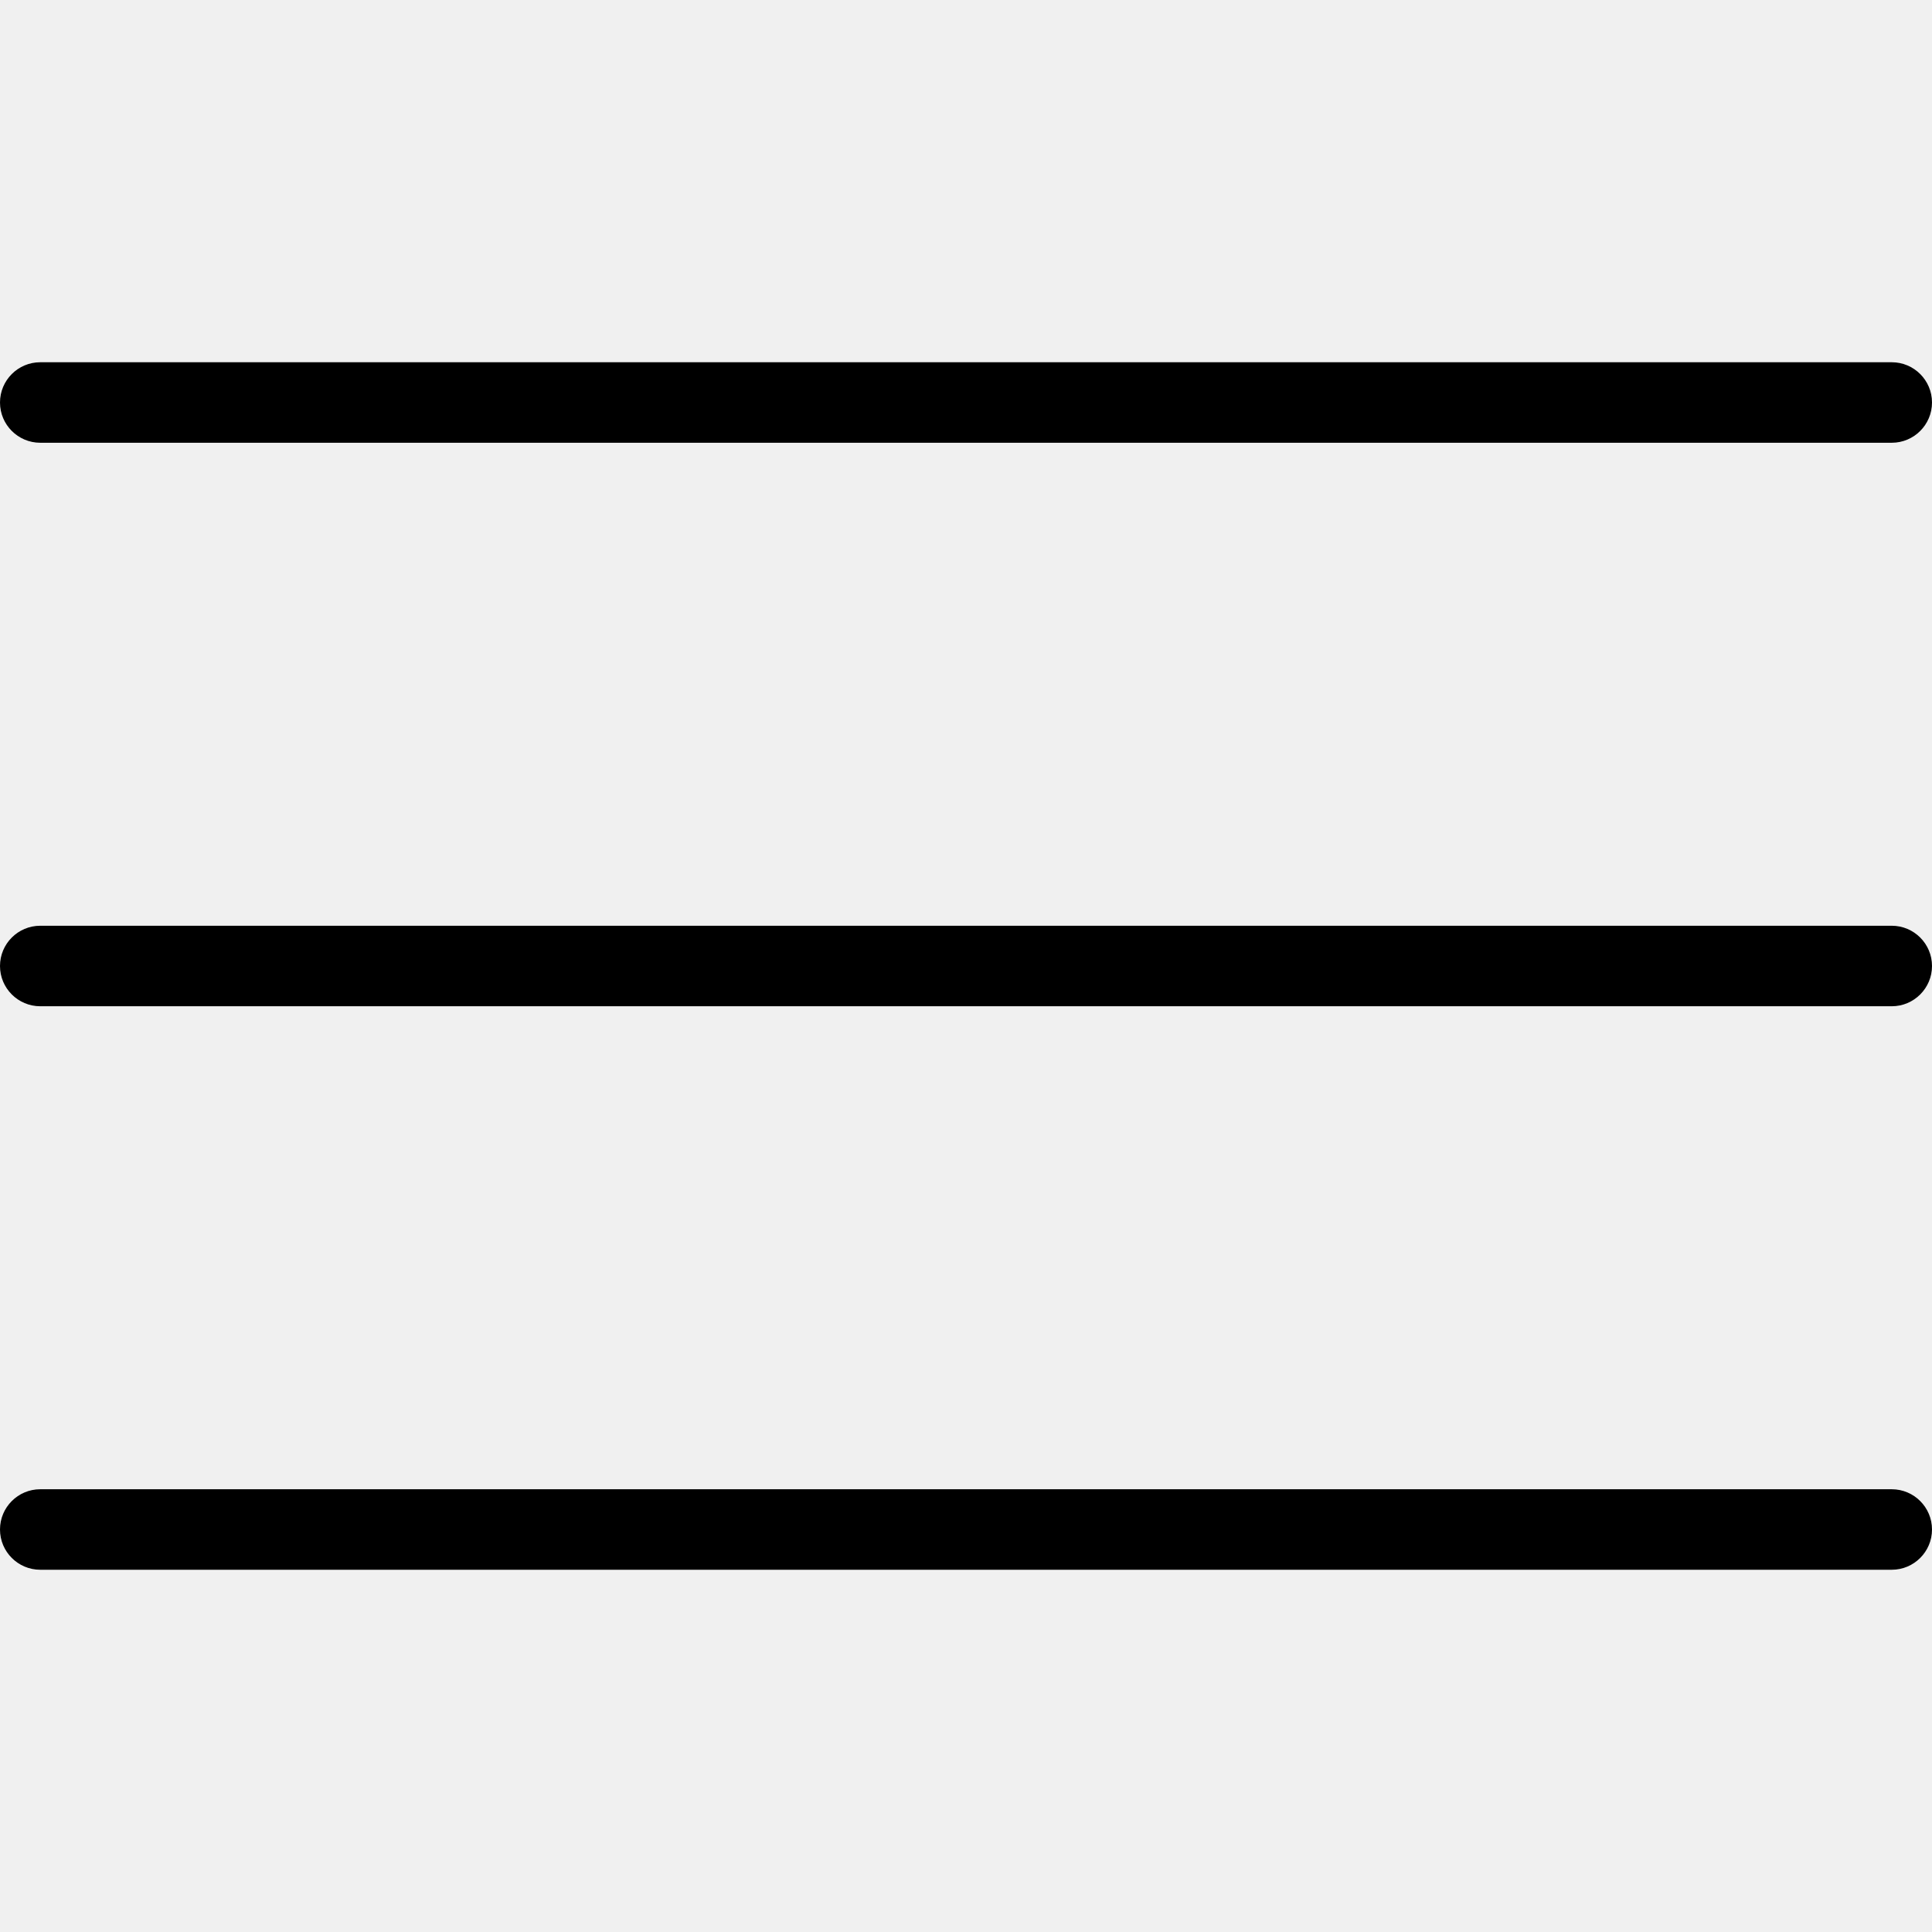
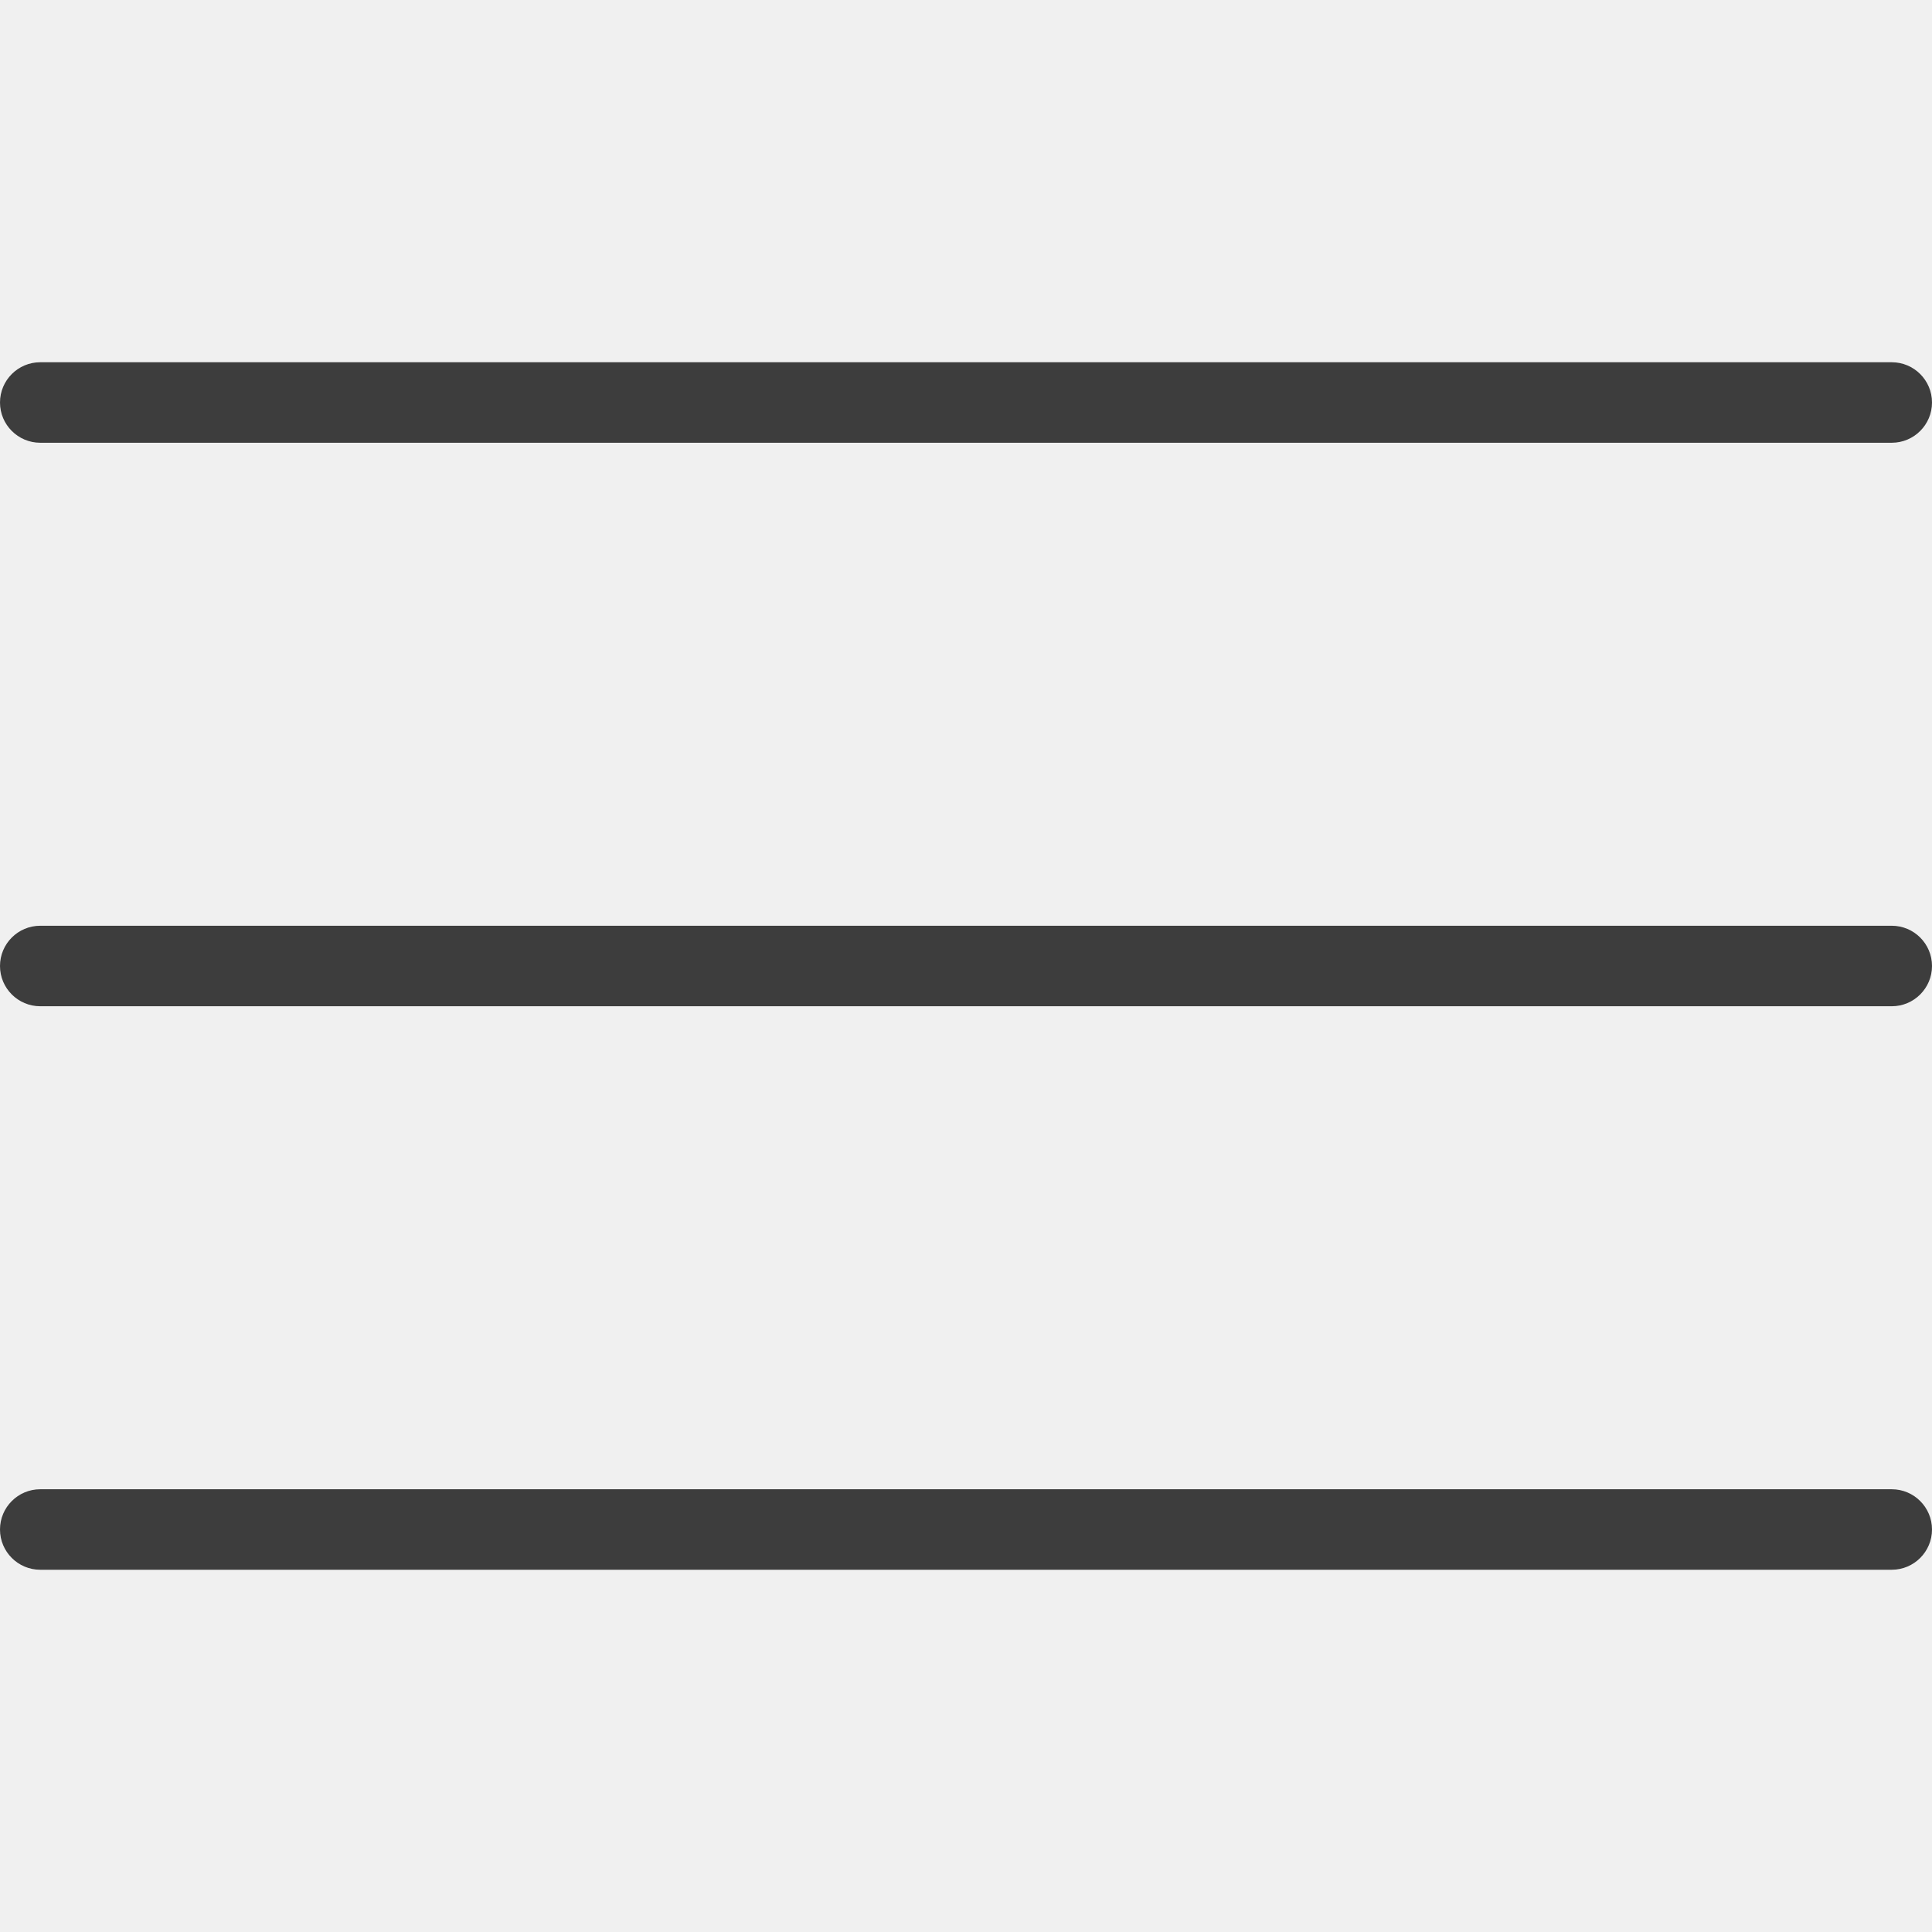
- <svg xmlns="http://www.w3.org/2000/svg" version="1.1" id="Capa_1" x="0px" y="0px" viewBox="0 0 512 512" style="enable-background:new 0 0 512 512;" xml:space="preserve">
-   <g>
-     <g>
-       <path d="M501.333,96H10.667C4.779,96,0,100.779,0,106.667s4.779,10.667,10.667,10.667h490.667c5.888,0,10.667-4.779,10.667-10.667    S507.221,96,501.333,96z" />
-     </g>
+ <svg xmlns="http://www.w3.org/2000/svg" width="512" height="512" viewBox="0 0 512 512" fill="none">
+   <g clip-path="url(#clip0)">
+     <path d="M501.333 96H10.667C4.779 96 0 100.779 0 106.667C0 112.555 4.779 117.334 10.667 117.334H501.334C507.222 117.334 512.001 112.555 512.001 106.667C512.001 100.779 507.221 96 501.333 96Z" fill="#3D3D3D" />
+     <path d="M501.333 245.333H10.667C4.779 245.333 0 250.112 0 256C0 261.888 4.779 266.667 10.667 266.667H501.334C507.222 266.667 512.001 261.888 512.001 256C512.001 250.112 507.221 245.333 501.333 245.333Z" fill="#3D3D3D" />
+     <path d="M501.333 394.667H10.667C4.779 394.667 0 399.445 0 405.333C0 411.221 4.779 416 10.667 416H501.334C507.222 416 512.001 411.221 512.001 405.333C512 399.445 507.221 394.667 501.333 394.667Z" fill="#3D3D3D" />
  </g>
-   <g>
-     <g>
-       <path d="M501.333,245.333H10.667C4.779,245.333,0,250.112,0,256s4.779,10.667,10.667,10.667h490.667    c5.888,0,10.667-4.779,10.667-10.667S507.221,245.333,501.333,245.333z" />
-     </g>
-   </g>
-   <g>
-     <g>
-       <path d="M501.333,394.667H10.667C4.779,394.667,0,399.445,0,405.333C0,411.221,4.779,416,10.667,416h490.667    c5.888,0,10.667-4.779,10.667-10.667C512,399.445,507.221,394.667,501.333,394.667z" />
-     </g>
-   </g>
-   <g>
- </g>
-   <g>
- </g>
-   <g>
- </g>
-   <g>
- </g>
-   <g>
- </g>
-   <g>
- </g>
-   <g>
- </g>
-   <g>
- </g>
-   <g>
- </g>
-   <g>
- </g>
-   <g>
- </g>
-   <g>
- </g>
-   <g>
- </g>
-   <g>
- </g>
-   <g>
- </g>
+   <defs>
+     <clipPath id="clip0">
+       <rect width="512" height="512" fill="white" />
+     </clipPath>
+   </defs>
</svg>
